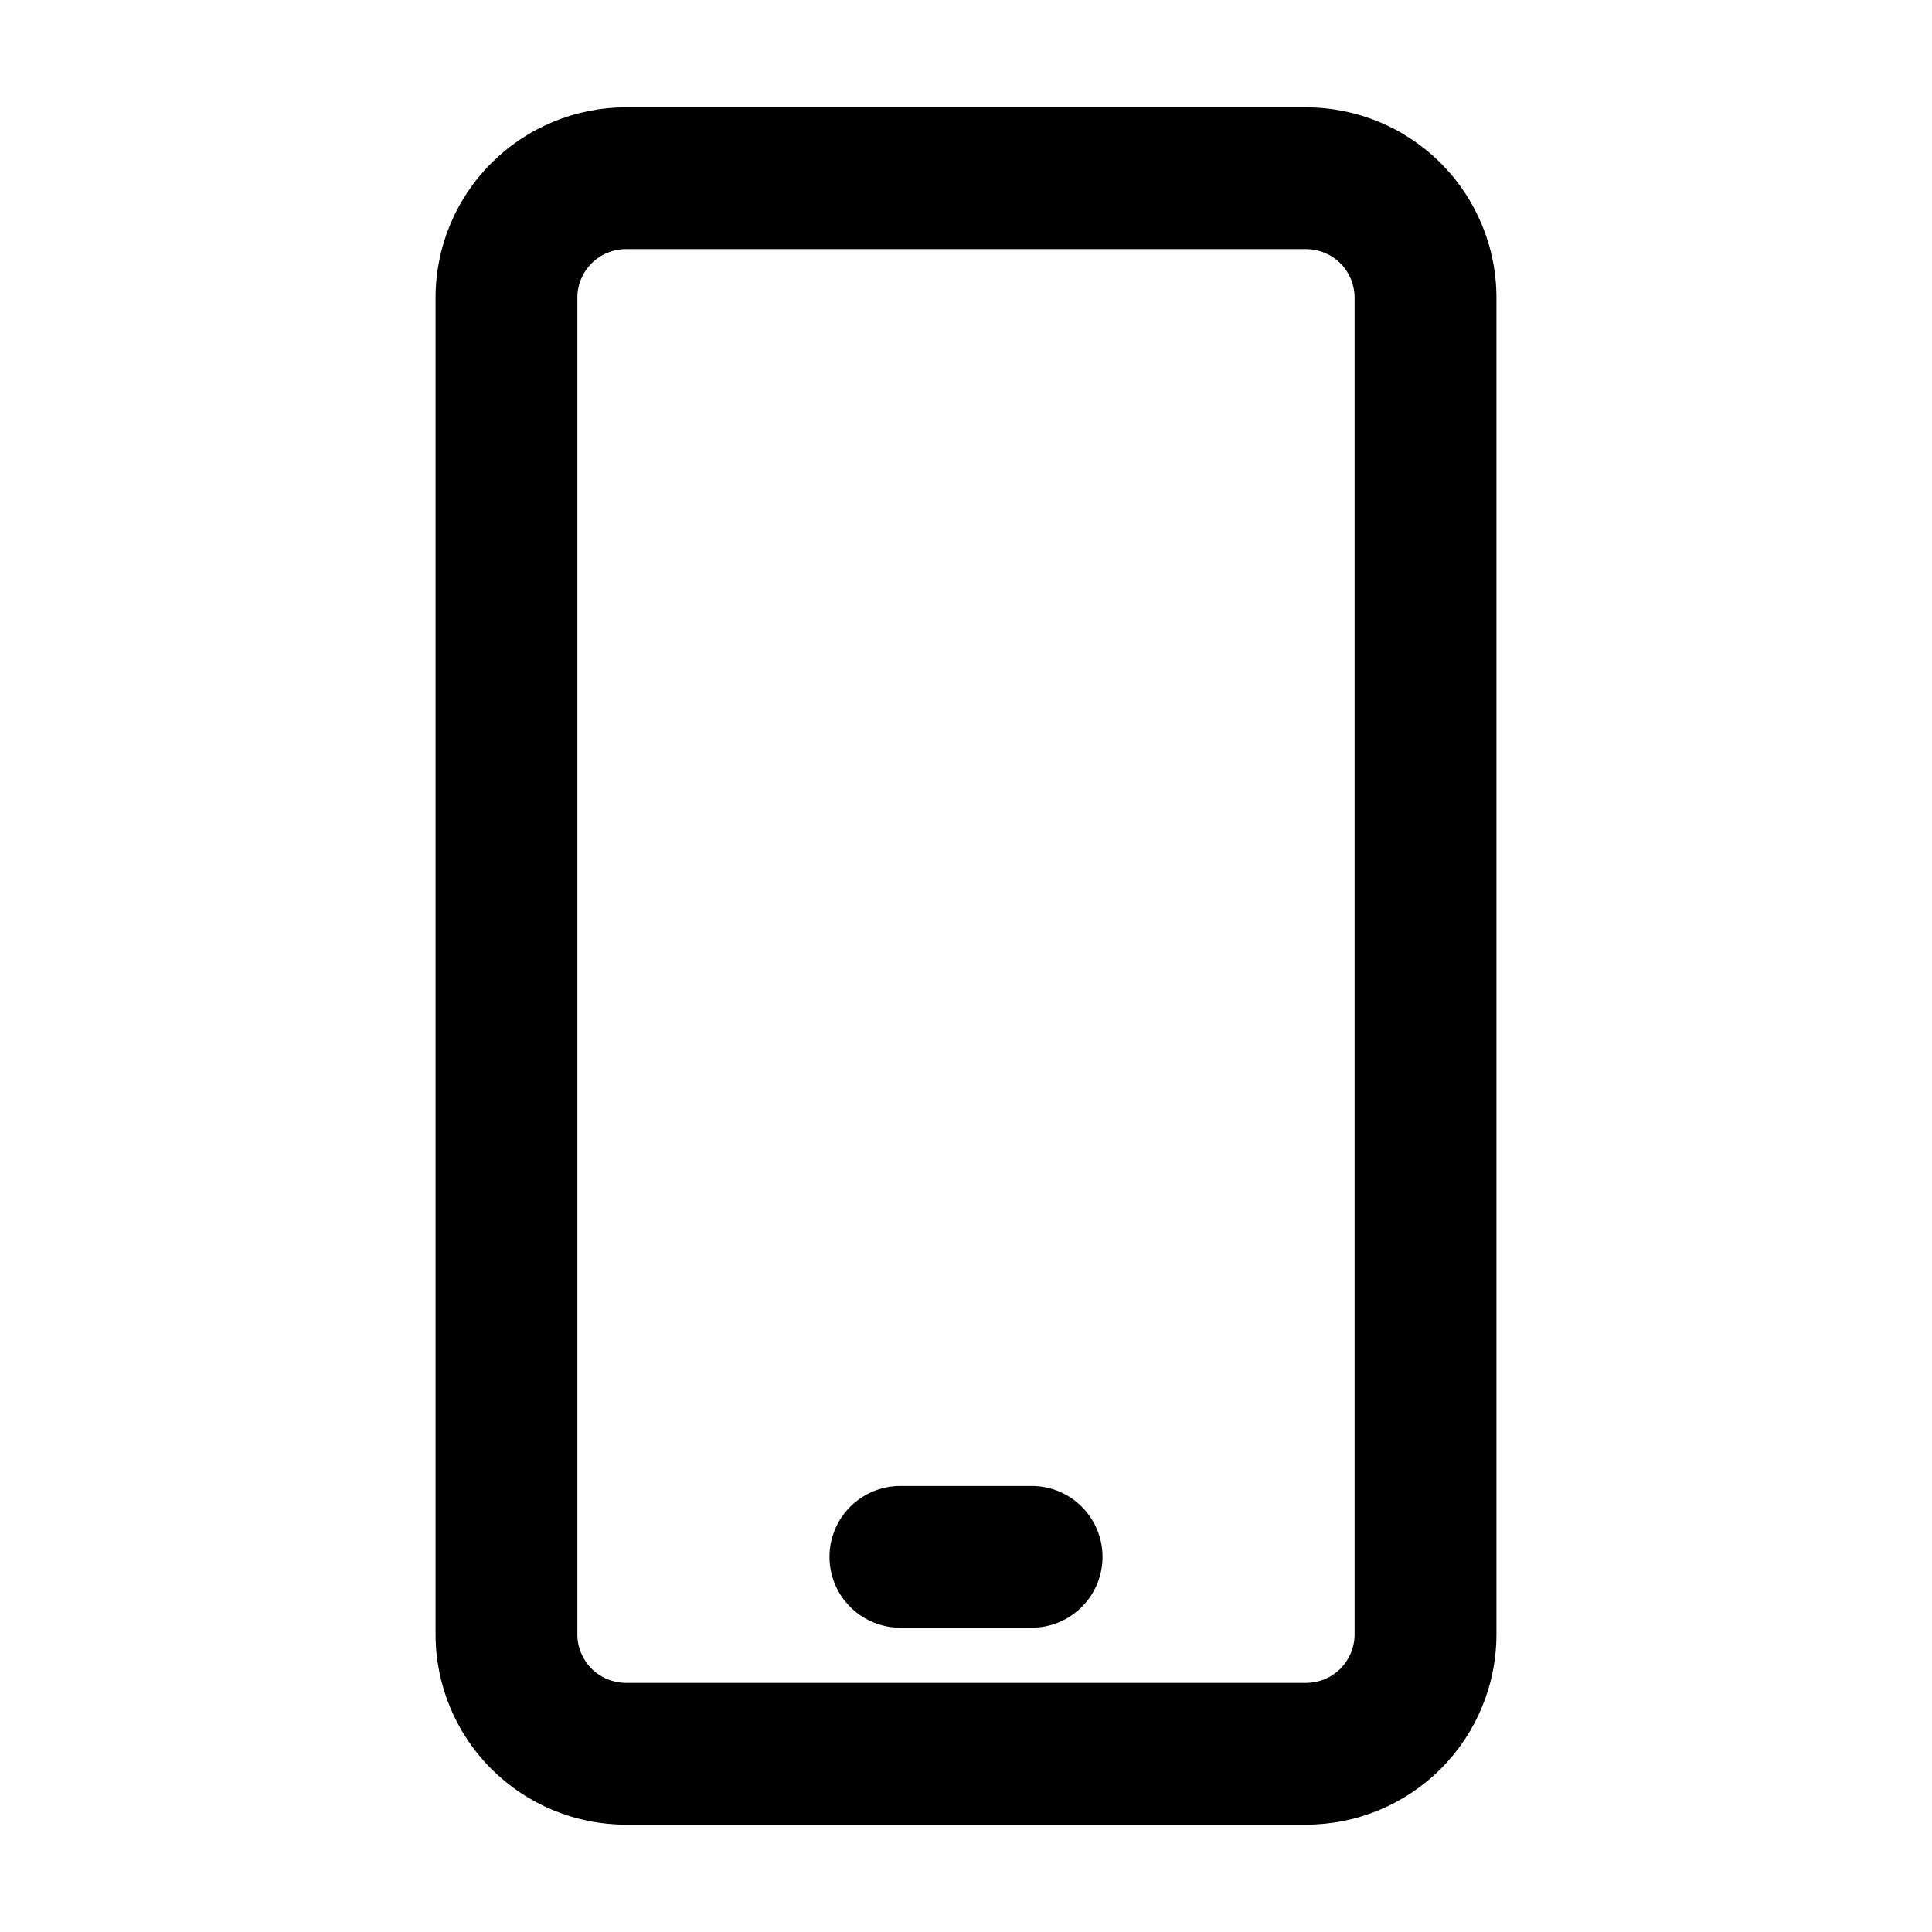
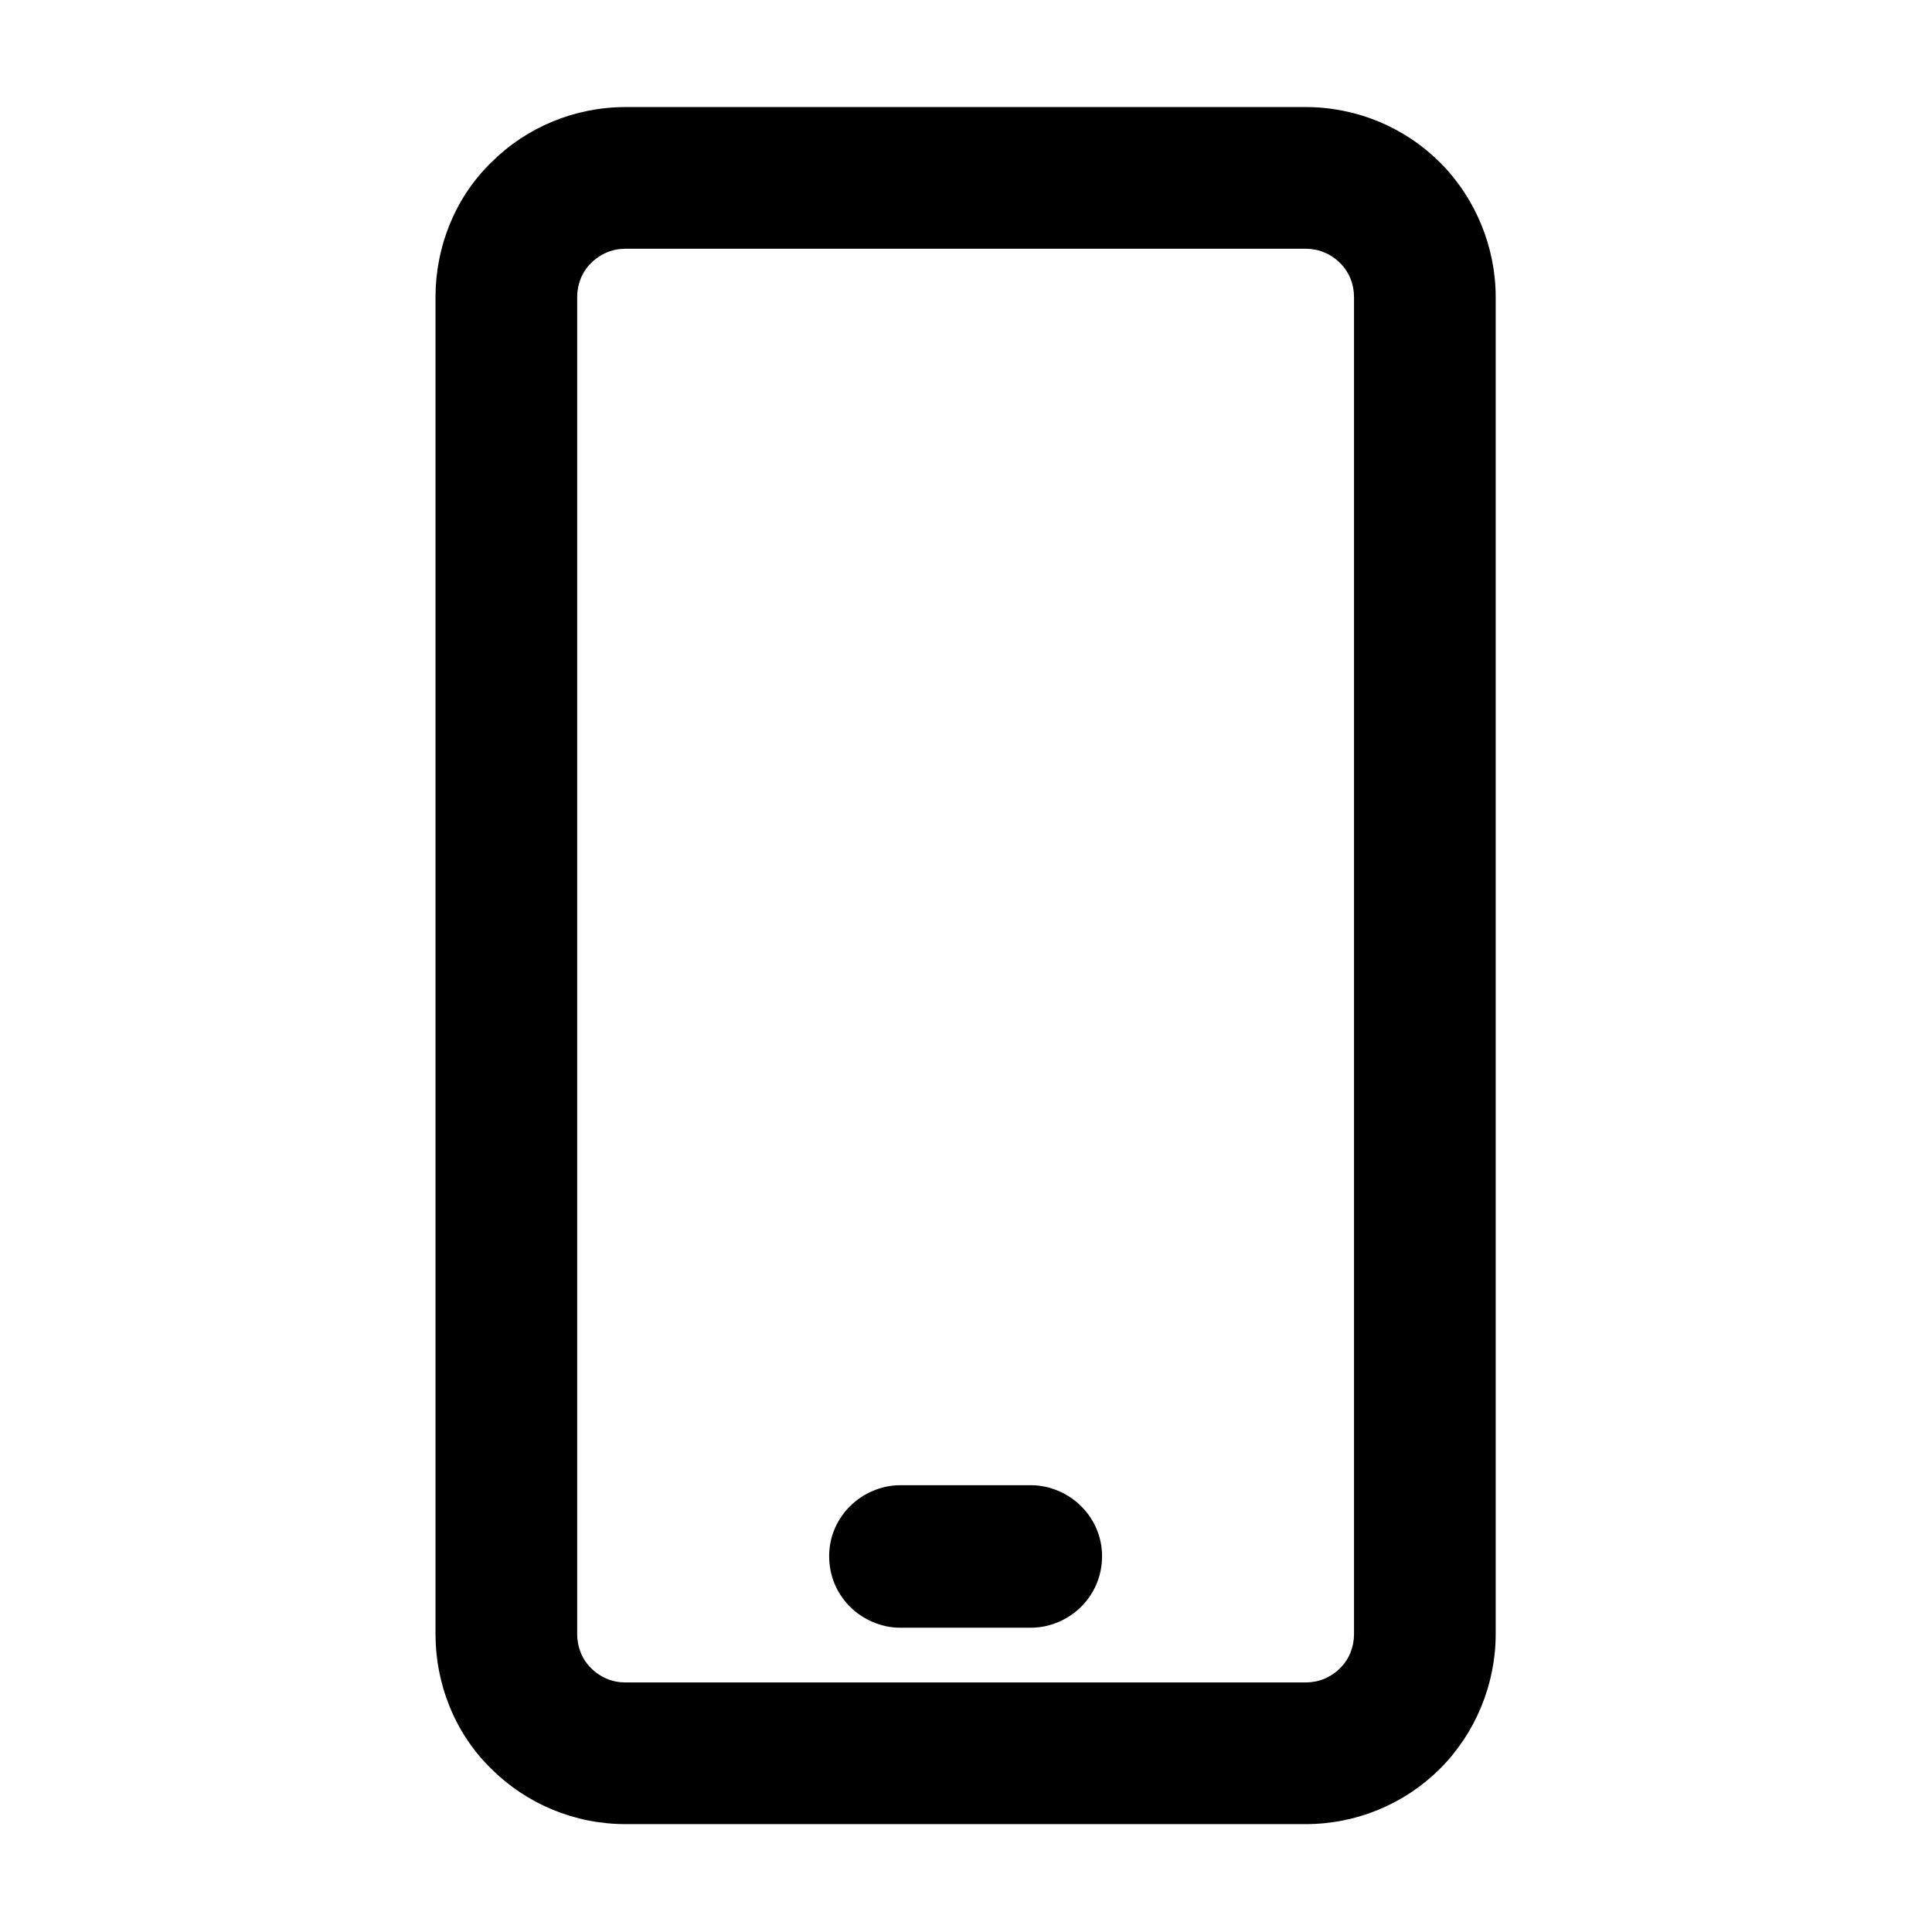
- <svg xmlns="http://www.w3.org/2000/svg" viewBox="480 60 36 36" width="36" height="36" fill="none">
-   <g id="Icon / Smartphone">
-     <path id="Union_5" d="M504.336 62C505.277 62 506.18 62.374 506.845 63.039C507.51 63.704 507.884 64.606 507.884 65.547V90.453C507.884 91.394 507.51 92.296 506.845 92.961C506.18 93.626 505.277 94 504.336 94H491.663C490.722 94 489.821 93.626 489.155 92.961C488.49 92.296 488.116 91.394 488.116 90.453V65.547C488.116 64.606 488.49 63.704 489.155 63.039C489.821 62.374 490.722 62 491.663 62H504.336ZM491.663 64.642C491.423 64.642 491.193 64.738 491.023 64.907C490.854 65.077 490.758 65.307 490.758 65.547V90.453C490.758 90.693 490.854 90.923 491.023 91.093C491.193 91.262 491.423 91.358 491.663 91.358H504.336C504.576 91.358 504.807 91.263 504.977 91.093C505.146 90.923 505.241 90.693 505.241 90.453V65.547C505.241 65.307 505.146 65.077 504.977 64.907C504.807 64.737 504.576 64.642 504.336 64.642H491.663ZM499.224 87.689C499.574 87.689 499.91 87.828 500.157 88.075C500.405 88.323 500.544 88.659 500.544 89.01C500.544 89.36 500.405 89.696 500.157 89.943C499.91 90.191 499.574 90.33 499.224 90.33H496.776C496.426 90.33 496.091 90.191 495.843 89.943C495.595 89.696 495.456 89.36 495.456 89.01C495.456 88.659 495.595 88.323 495.843 88.075C496.091 87.828 496.426 87.689 496.776 87.689H499.224Z" fill="black" />
-   </g>
+ <svg xmlns="http://www.w3.org/2000/svg" width="24" height="24" viewBox="0 0 24 24" fill="none">
+   <path d="M16.22 1.33C16.85 1.33 17.45 1.58 17.89 2.02C18.33 2.46 18.58 3.07 18.58 3.69V20.30C18.58 20.92 18.33 21.53 17.89 21.97C17.45 22.41 16.85 22.66 16.22 22.66H7.77C7.14 22.66 6.54 22.41 6.10 21.97C5.65 21.53 5.41 20.92 5.41 20.30V3.69C5.41 3.07 5.65 2.46 6.10 2.02C6.54 1.58 7.14 1.33 7.77 1.33H16.22ZM7.77 3.09C7.61 3.09 7.46 3.15 7.34 3.27C7.23 3.38 7.17 3.53 7.17 3.69V20.30C7.17 20.46 7.23 20.61 7.34 20.72C7.46 20.84 7.61 20.90 7.77 20.90H16.22C16.38 20.90 16.53 20.84 16.65 20.72C16.76 20.61 16.82 20.46 16.82 20.30V3.69C16.82 3.53 16.76 3.38 16.65 3.27C16.53 3.15 16.38 3.09 16.22 3.09H7.77ZM12.81 18.45C13.04 18.45 13.27 18.55 13.43 18.71C13.60 18.88 13.69 19.10 13.69 19.33C13.69 19.57 13.60 19.79 13.43 19.96C13.27 20.12 13.04 20.22 12.81 20.22H11.18C10.95 20.22 10.72 20.12 10.56 19.96C10.39 19.79 10.30 19.57 10.30 19.33C10.30 19.10 10.39 18.88 10.56 18.71C10.72 18.55 10.95 18.45 11.18 18.45H12.81Z" fill="#000" />
</svg>
